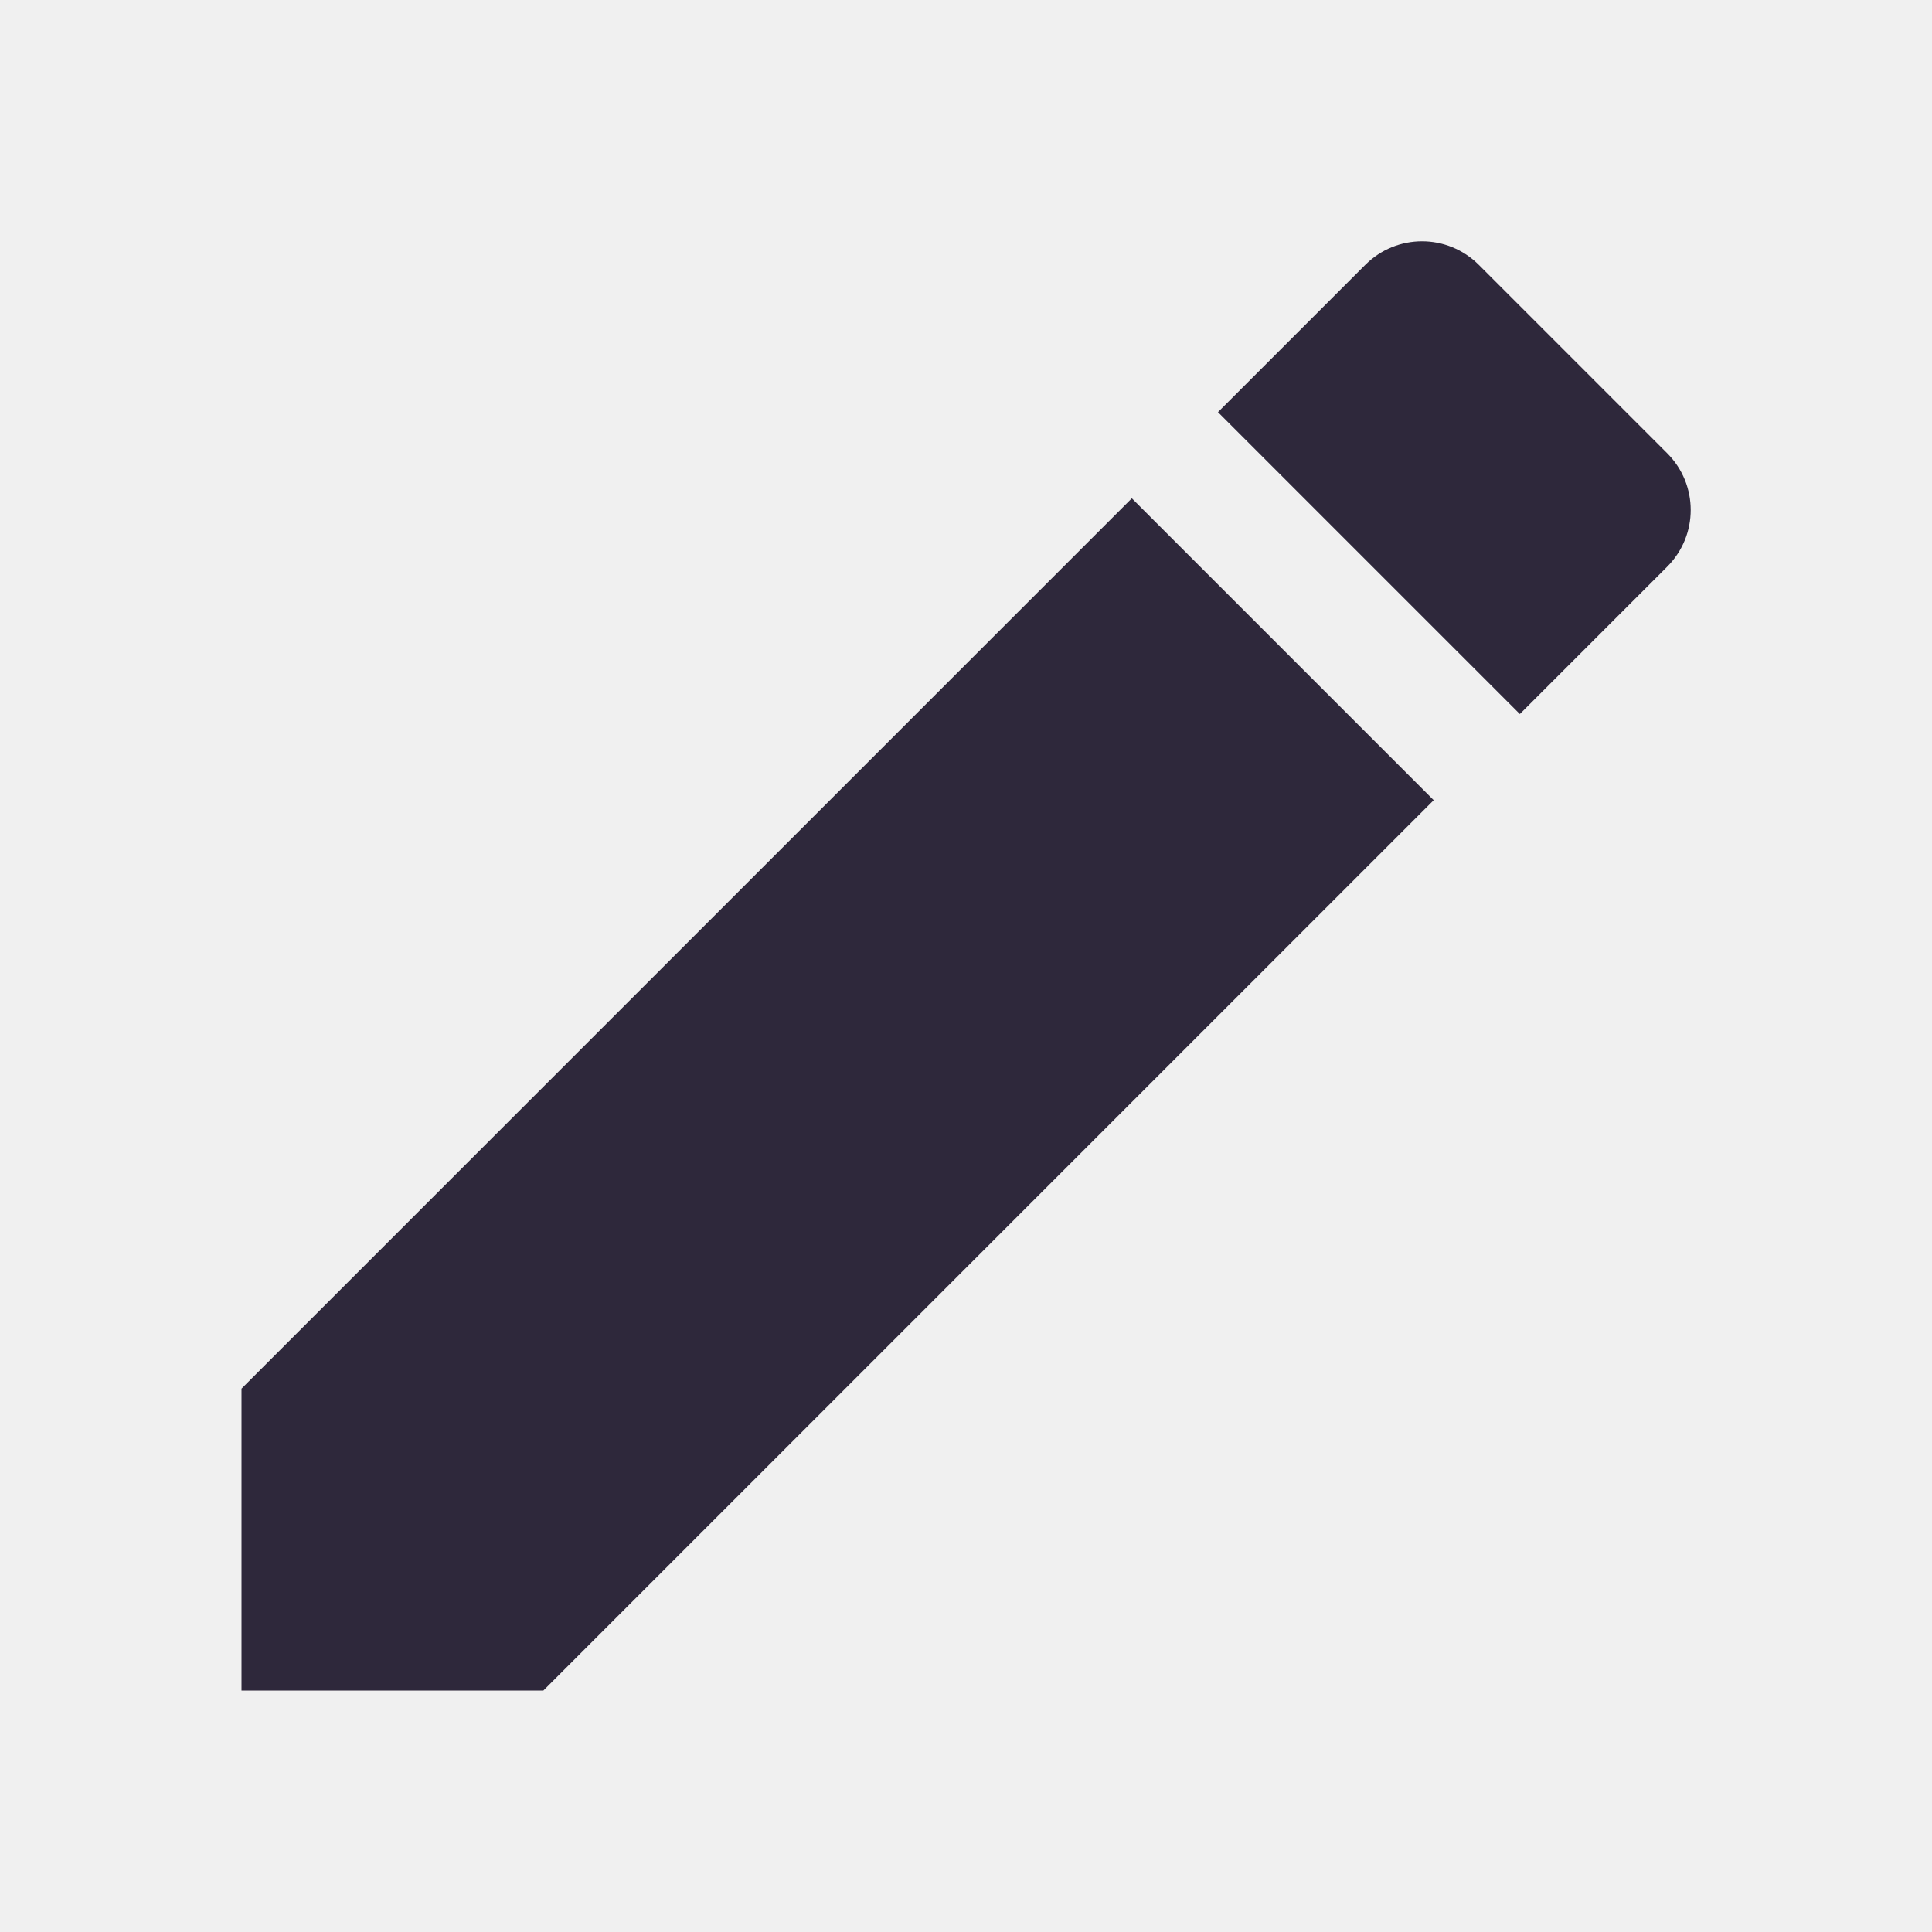
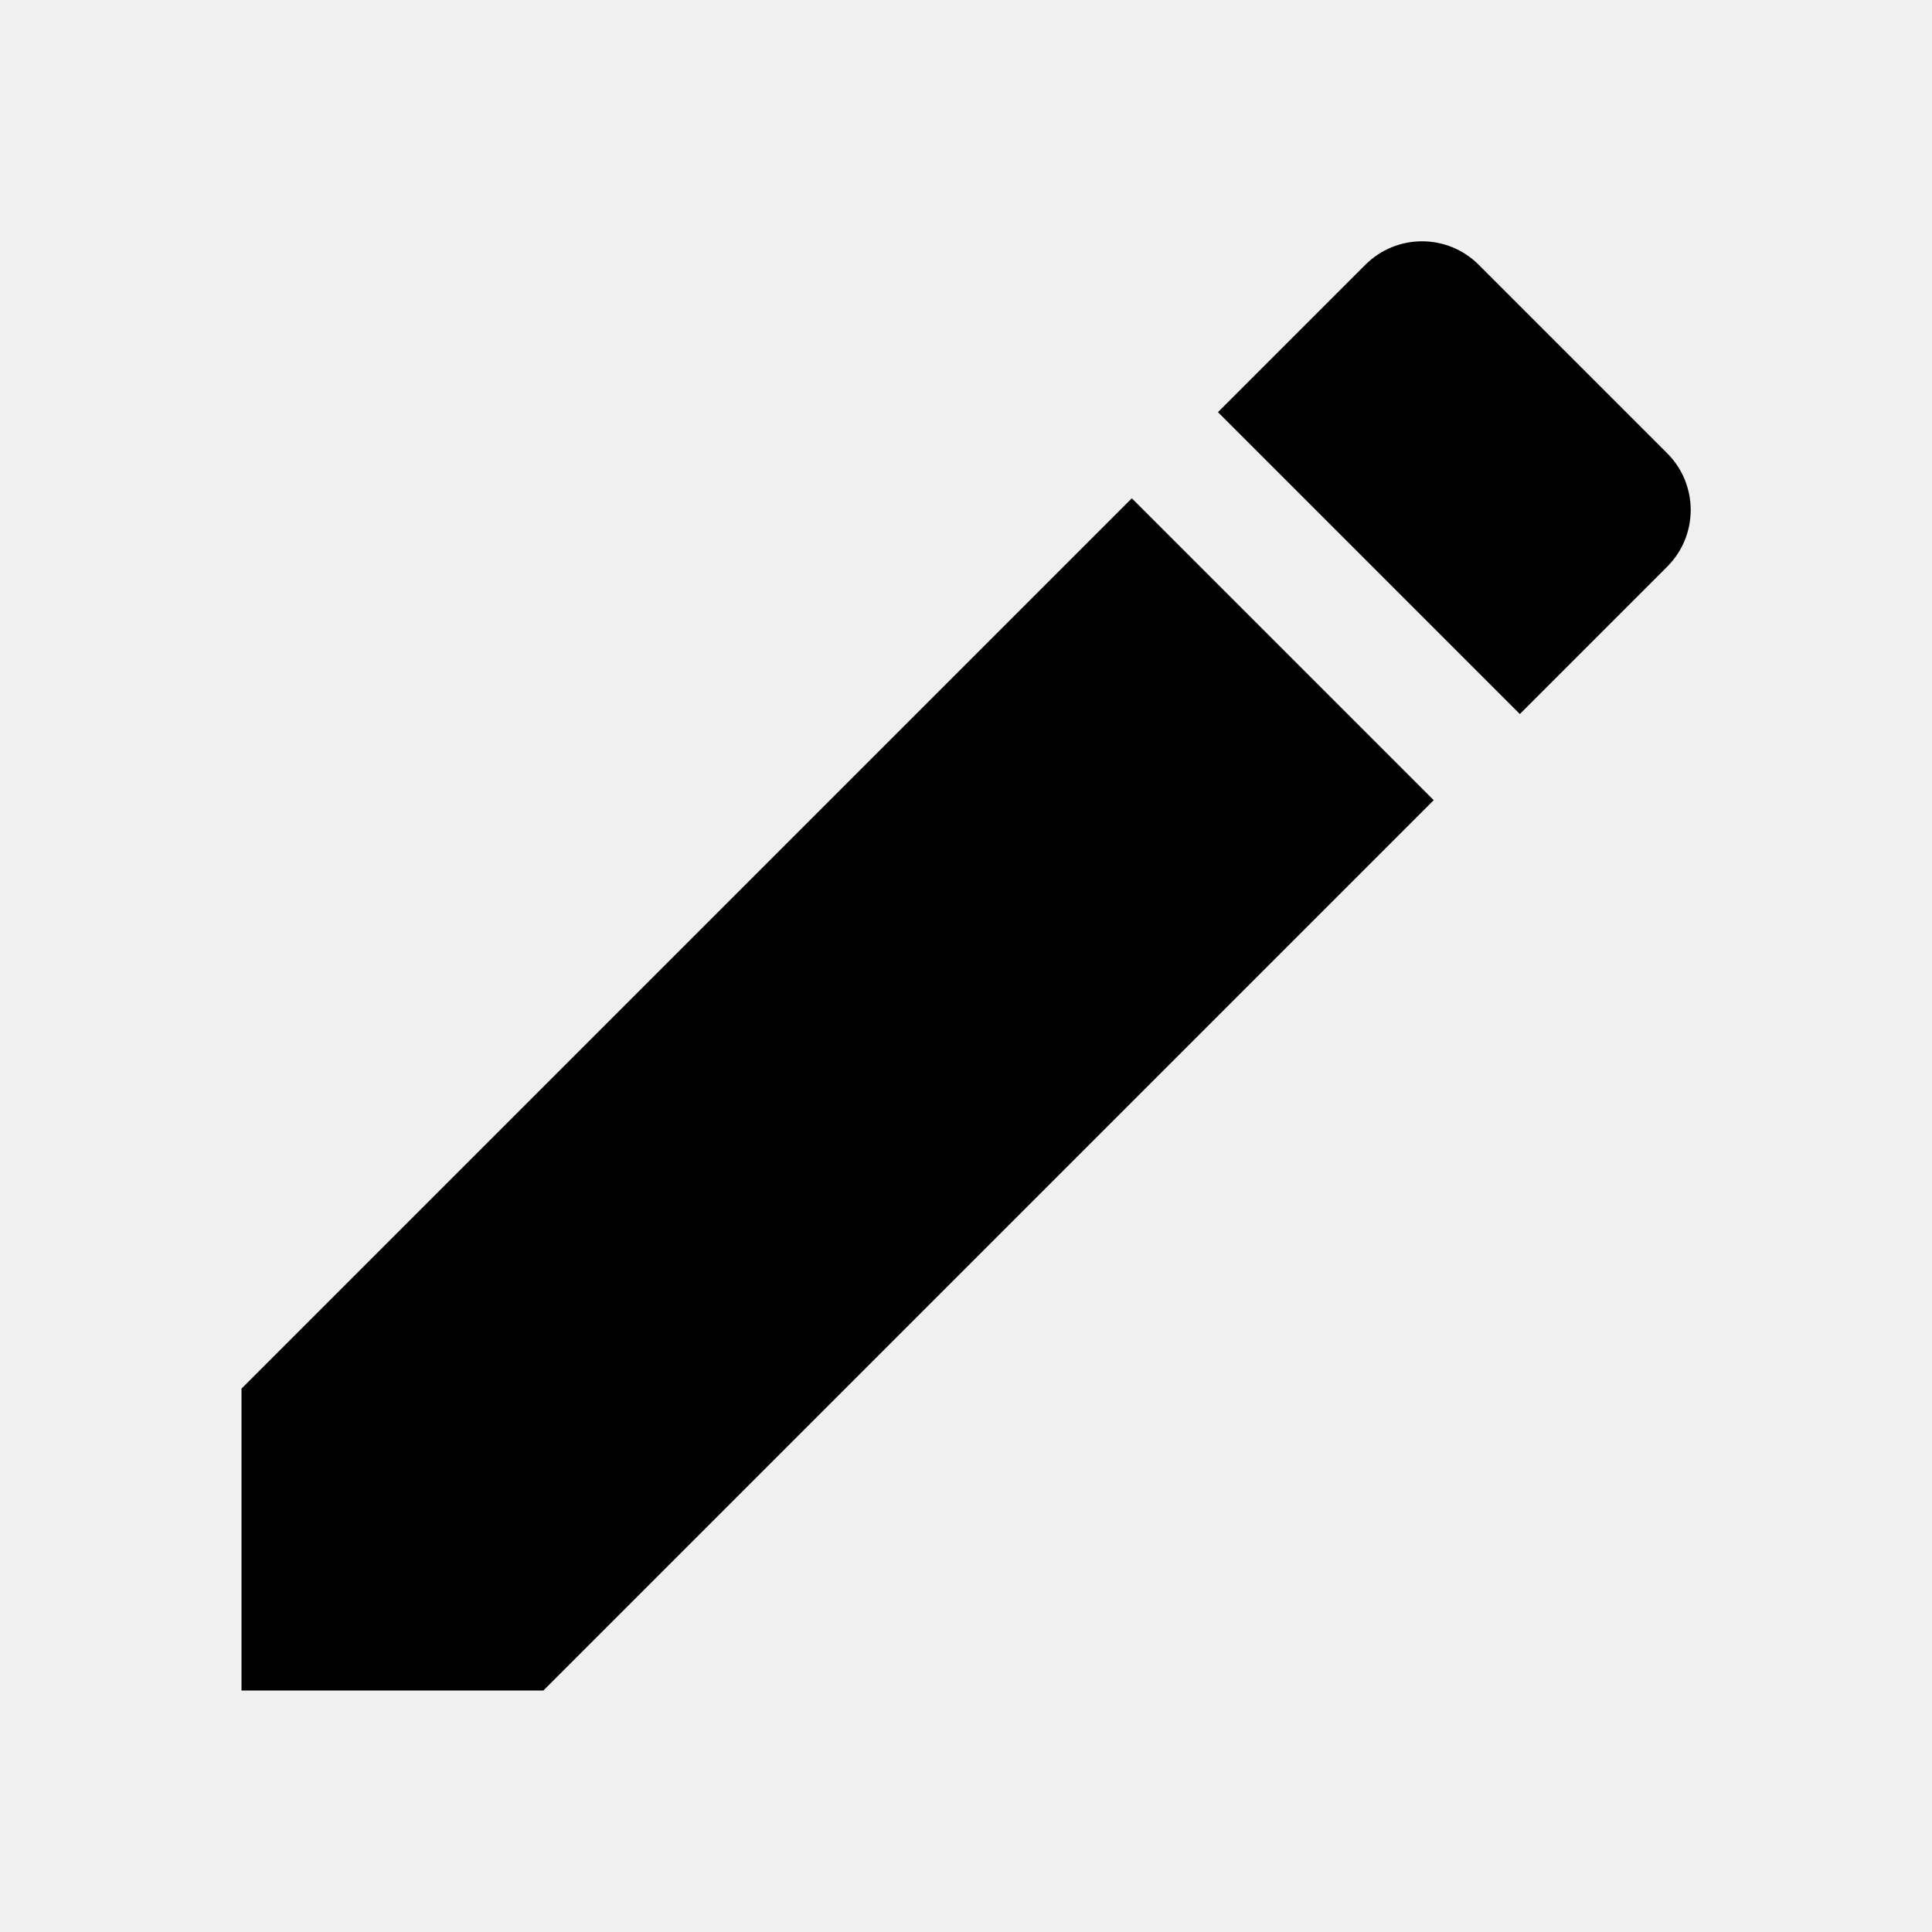
<svg xmlns="http://www.w3.org/2000/svg" width="24" height="24" viewBox="0 0 24 24" fill="none">
  <g clip-path="url(#clip0_28_919)">
-     <path d="M3 17.25V21H6.75L17.81 9.94L14.06 6.19L3 17.25ZM20.71 7.04C21.1 6.65 21.1 6.02 20.71 5.63L18.37 3.29C17.98 2.9 17.35 2.9 16.96 3.29L15.13 5.12L18.88 8.87L20.71 7.04Z" fill="#2E283B" />
+     <path d="M3 17.25V21H6.75L17.81 9.94L14.06 6.19L3 17.25ZM20.71 7.04C21.1 6.65 21.1 6.02 20.71 5.63L18.37 3.29C17.98 2.9 17.35 2.9 16.96 3.29L15.13 5.12L18.88 8.87L20.71 7.04Z" fill="#000" />
  </g>
  <defs>
    <clipPath id="clip0_28_919">
      <rect width="24" height="24" fill="white" />
    </clipPath>
  </defs>
</svg>
